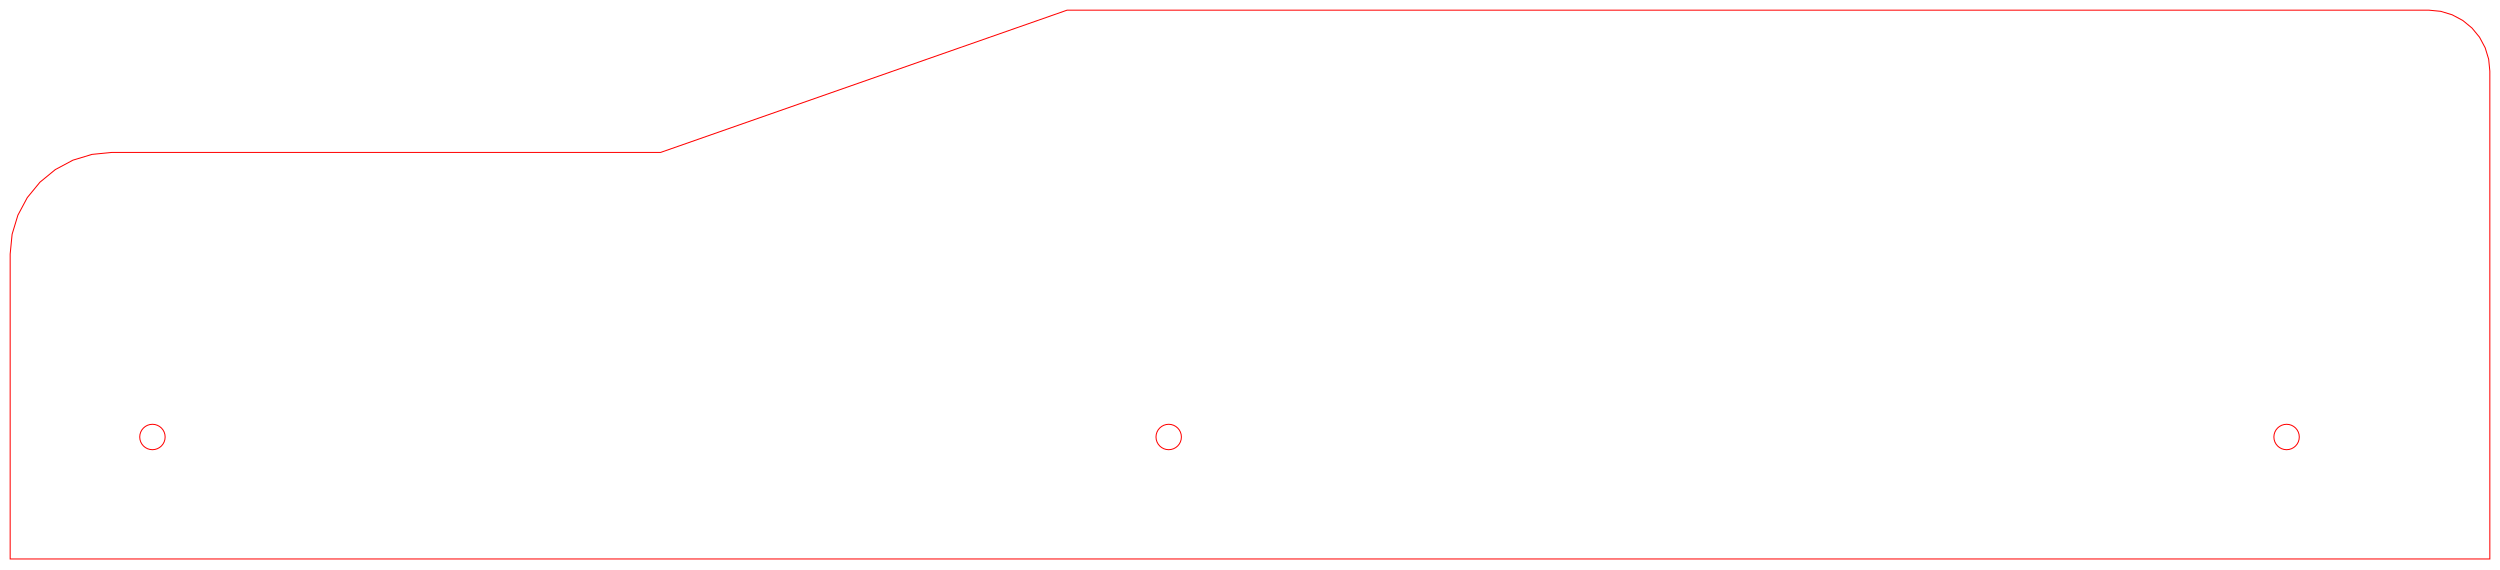
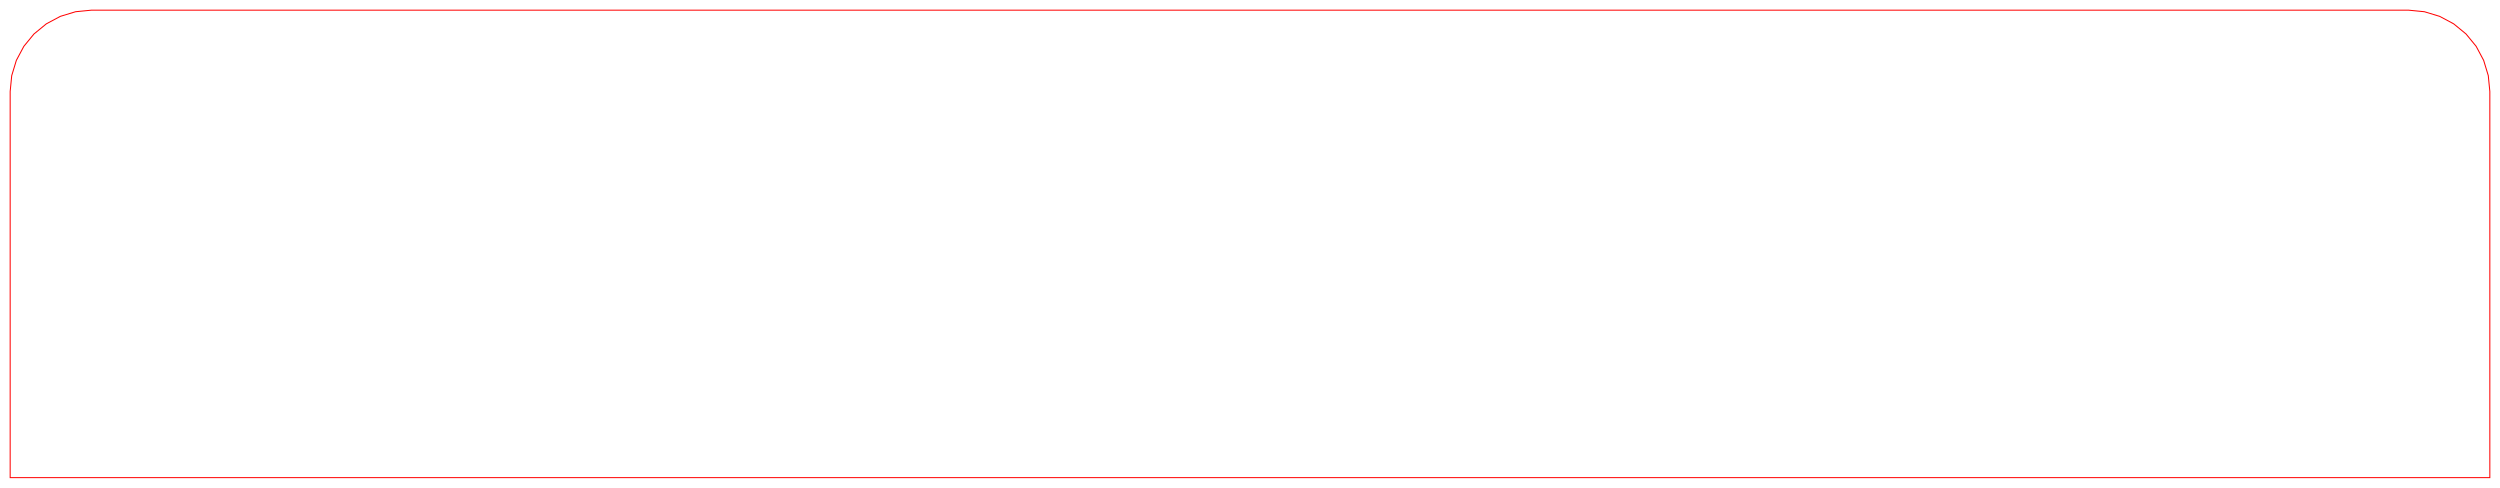
- <svg xmlns="http://www.w3.org/2000/svg" width="246.00mm" height="56.00mm" viewBox="0 0 246.000 56.000">
+ <svg xmlns="http://www.w3.org/2000/svg" width="246.00mm" height="48.00mm" viewBox="0 0 246.000 48.000">
  <g id="incisione" fill="#000000" stroke="none">

</g>
  <g id="segno" fill="none" stroke="#0000FF" stroke-width="0.1">

</g>
  <g id="taglio" fill="none" stroke="#FF0000" stroke-width="0.1">
-     <path d="M245.000,55.000 L1.000,55.000 L1.000,25.000 L1.192,23.049 L1.761,21.173 L2.685,19.444 L3.929,17.929 L5.444,16.685 L7.173,15.761 L9.049,15.192 L11.000,15.000 L65.000,15.000 L105.000,1.000 L239.000,1.000 L240.171,1.115 L241.296,1.457 L242.333,2.011 L243.243,2.757 L243.989,3.667 L244.543,4.704 L244.885,5.829 L245.000,7.000 Z" />
-     <circle cx="225.000" cy="43.000" r="1.250" />
-     <circle cx="115.000" cy="43.000" r="1.250" />
-     <circle cx="15.000" cy="43.000" r="1.250" />
+     <path d="M245.000,47.000 L1.000,47.000 L1.000,9.000 L1.154,7.439 L1.609,5.939 L2.348,4.555 L3.343,3.343 L4.555,2.348 L5.939,1.609 L7.439,1.154 L9.000,1.000 L237.000,1.000 L238.561,1.154 L240.061,1.609 L241.445,2.348 L242.657,3.343 L243.652,4.555 L244.391,5.939 L244.846,7.439 L245.000,9.000 Z" />
  </g>
</svg>
